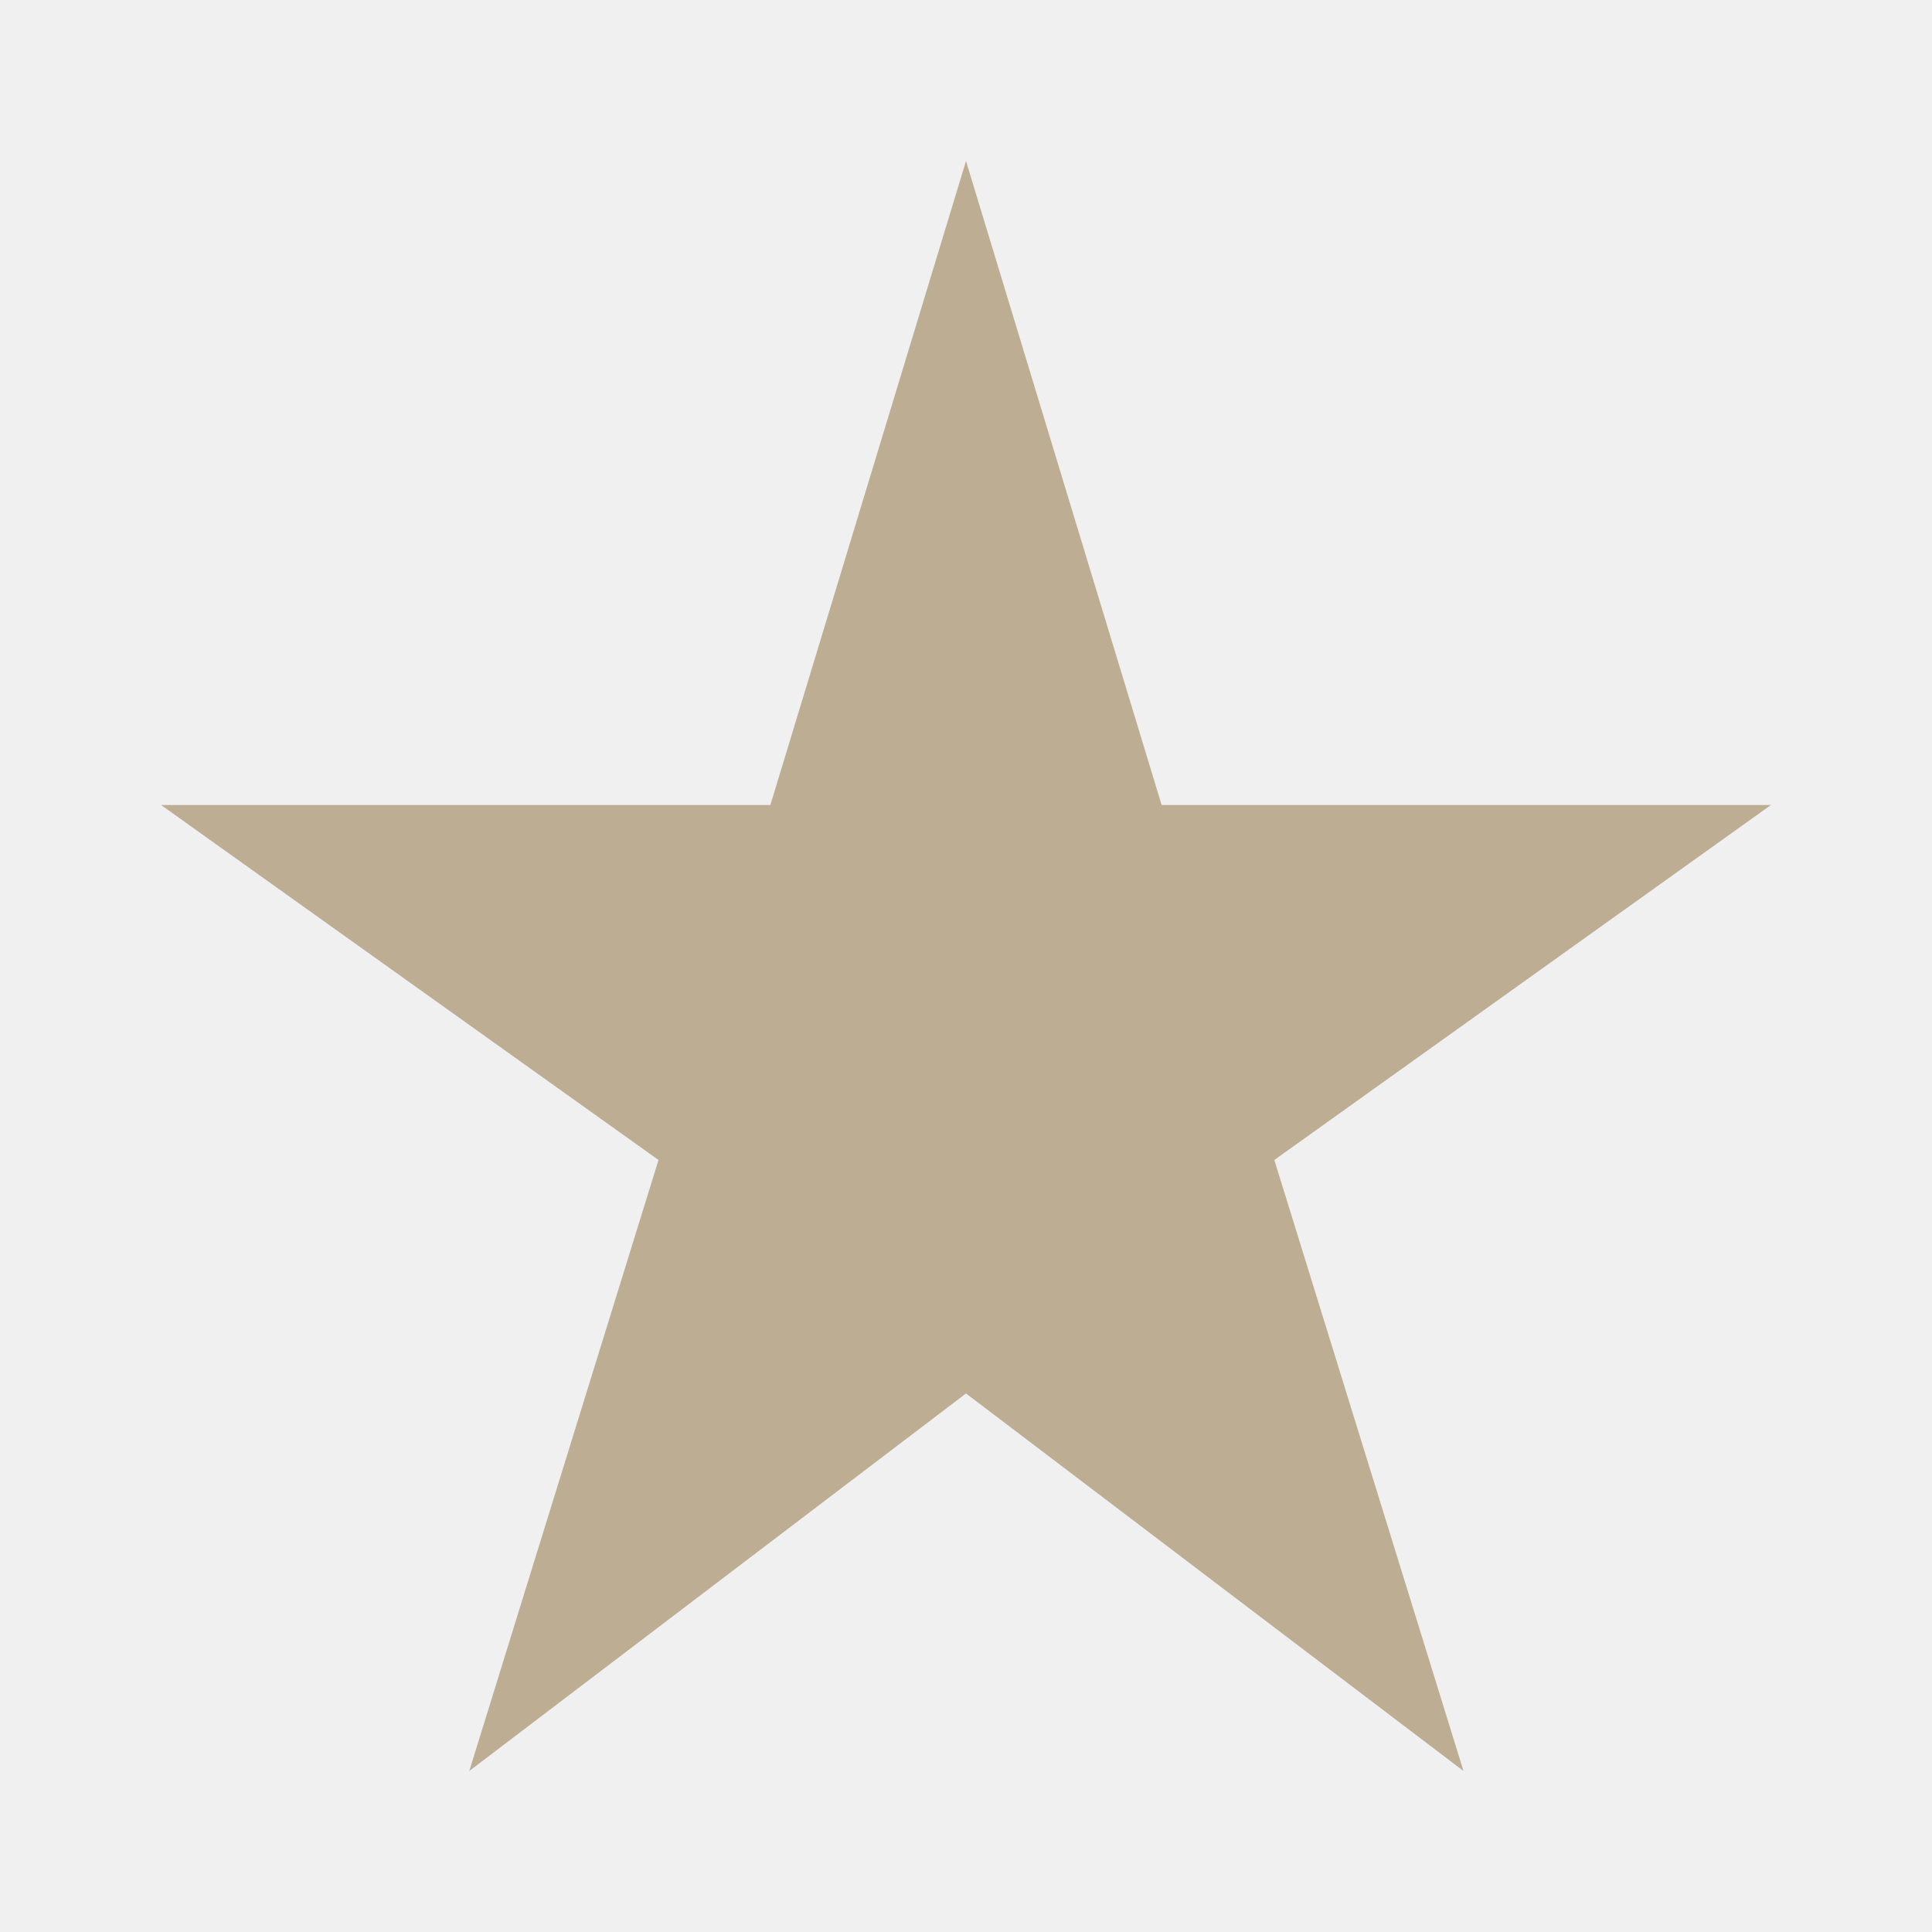
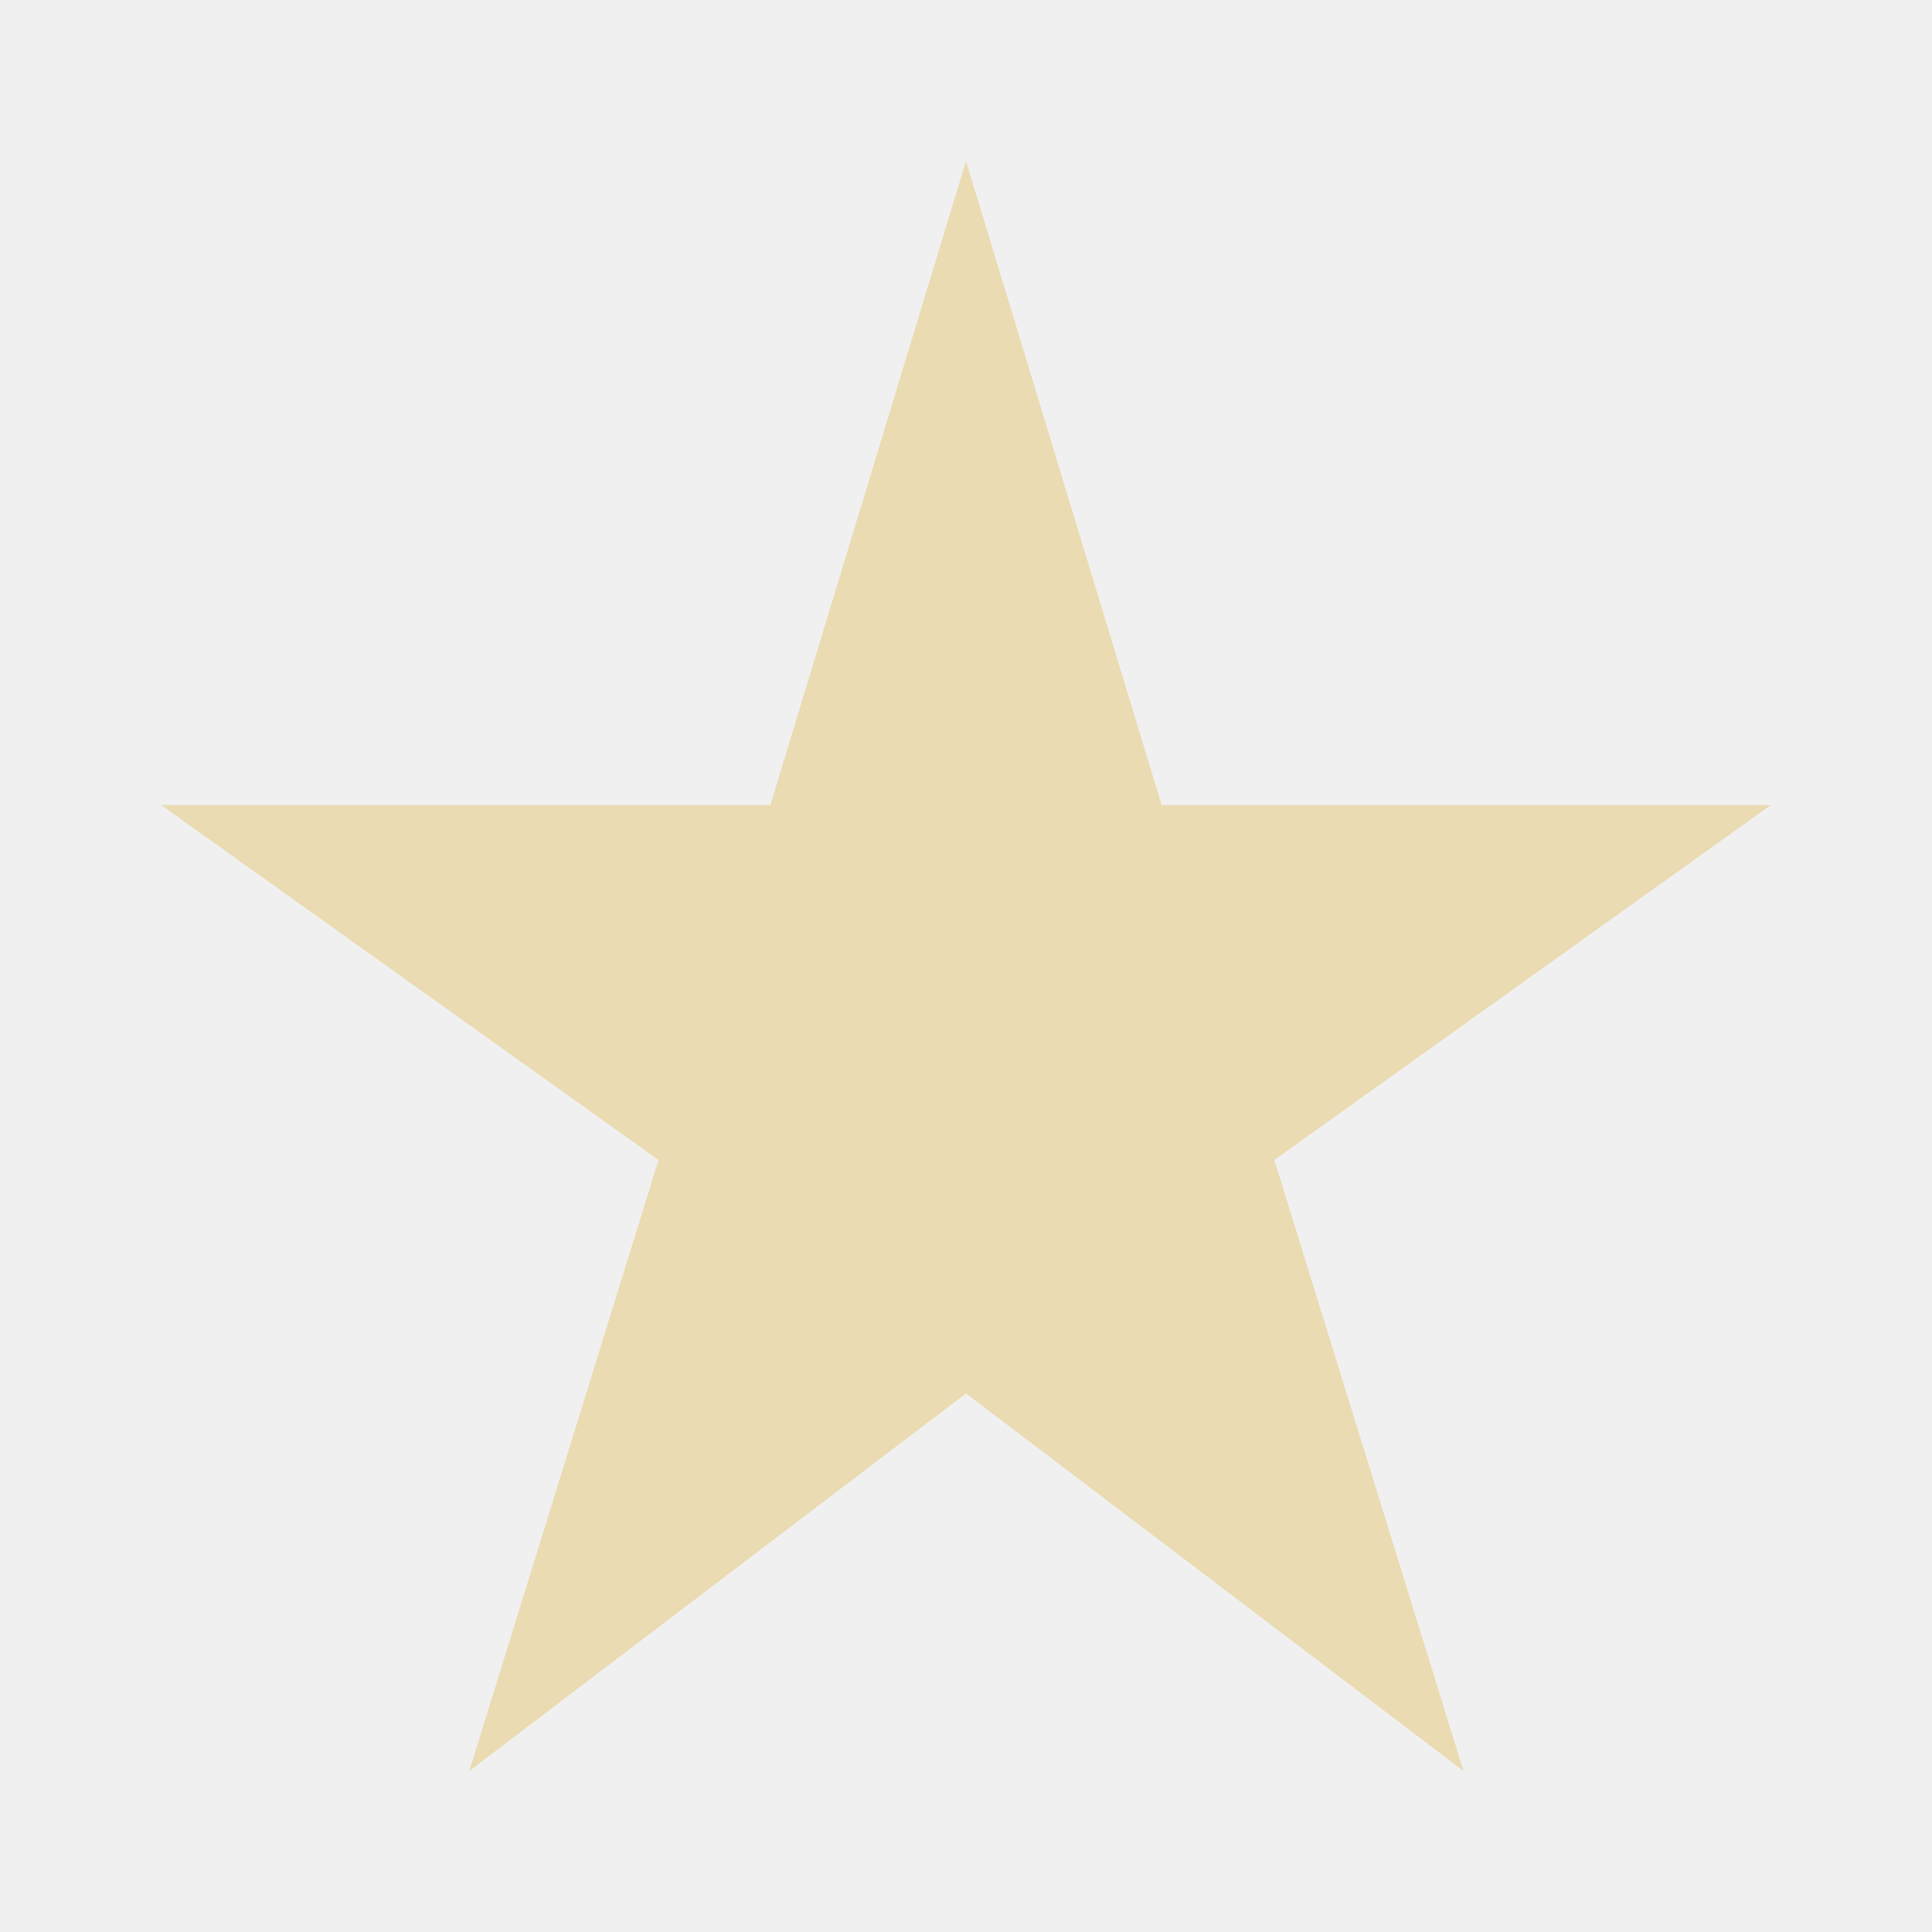
<svg xmlns="http://www.w3.org/2000/svg" width="32" height="32" viewBox="0 0 32 32" fill="none">
  <g clip-path="url(#clip0_18_116)">
-     <path d="M19.24 13.333L16 2.667L12.76 13.333H2.667L10.907 19.213L7.773 29.333L16 23.08L24.24 29.333L21.107 19.213L29.333 13.333H19.24Z" fill="#BDAE93" />
+     <path d="M19.24 13.333L16 2.667L12.76 13.333H2.667L10.907 19.213L7.773 29.333L16 23.08L24.24 29.333L21.107 19.213L29.333 13.333H19.24Z" fill="#EBDBB2" />
  </g>
  <defs>
    <clipPath id="clip0_18_116">
      <rect width="32" height="32" fill="white" />
    </clipPath>
  </defs>
</svg>
